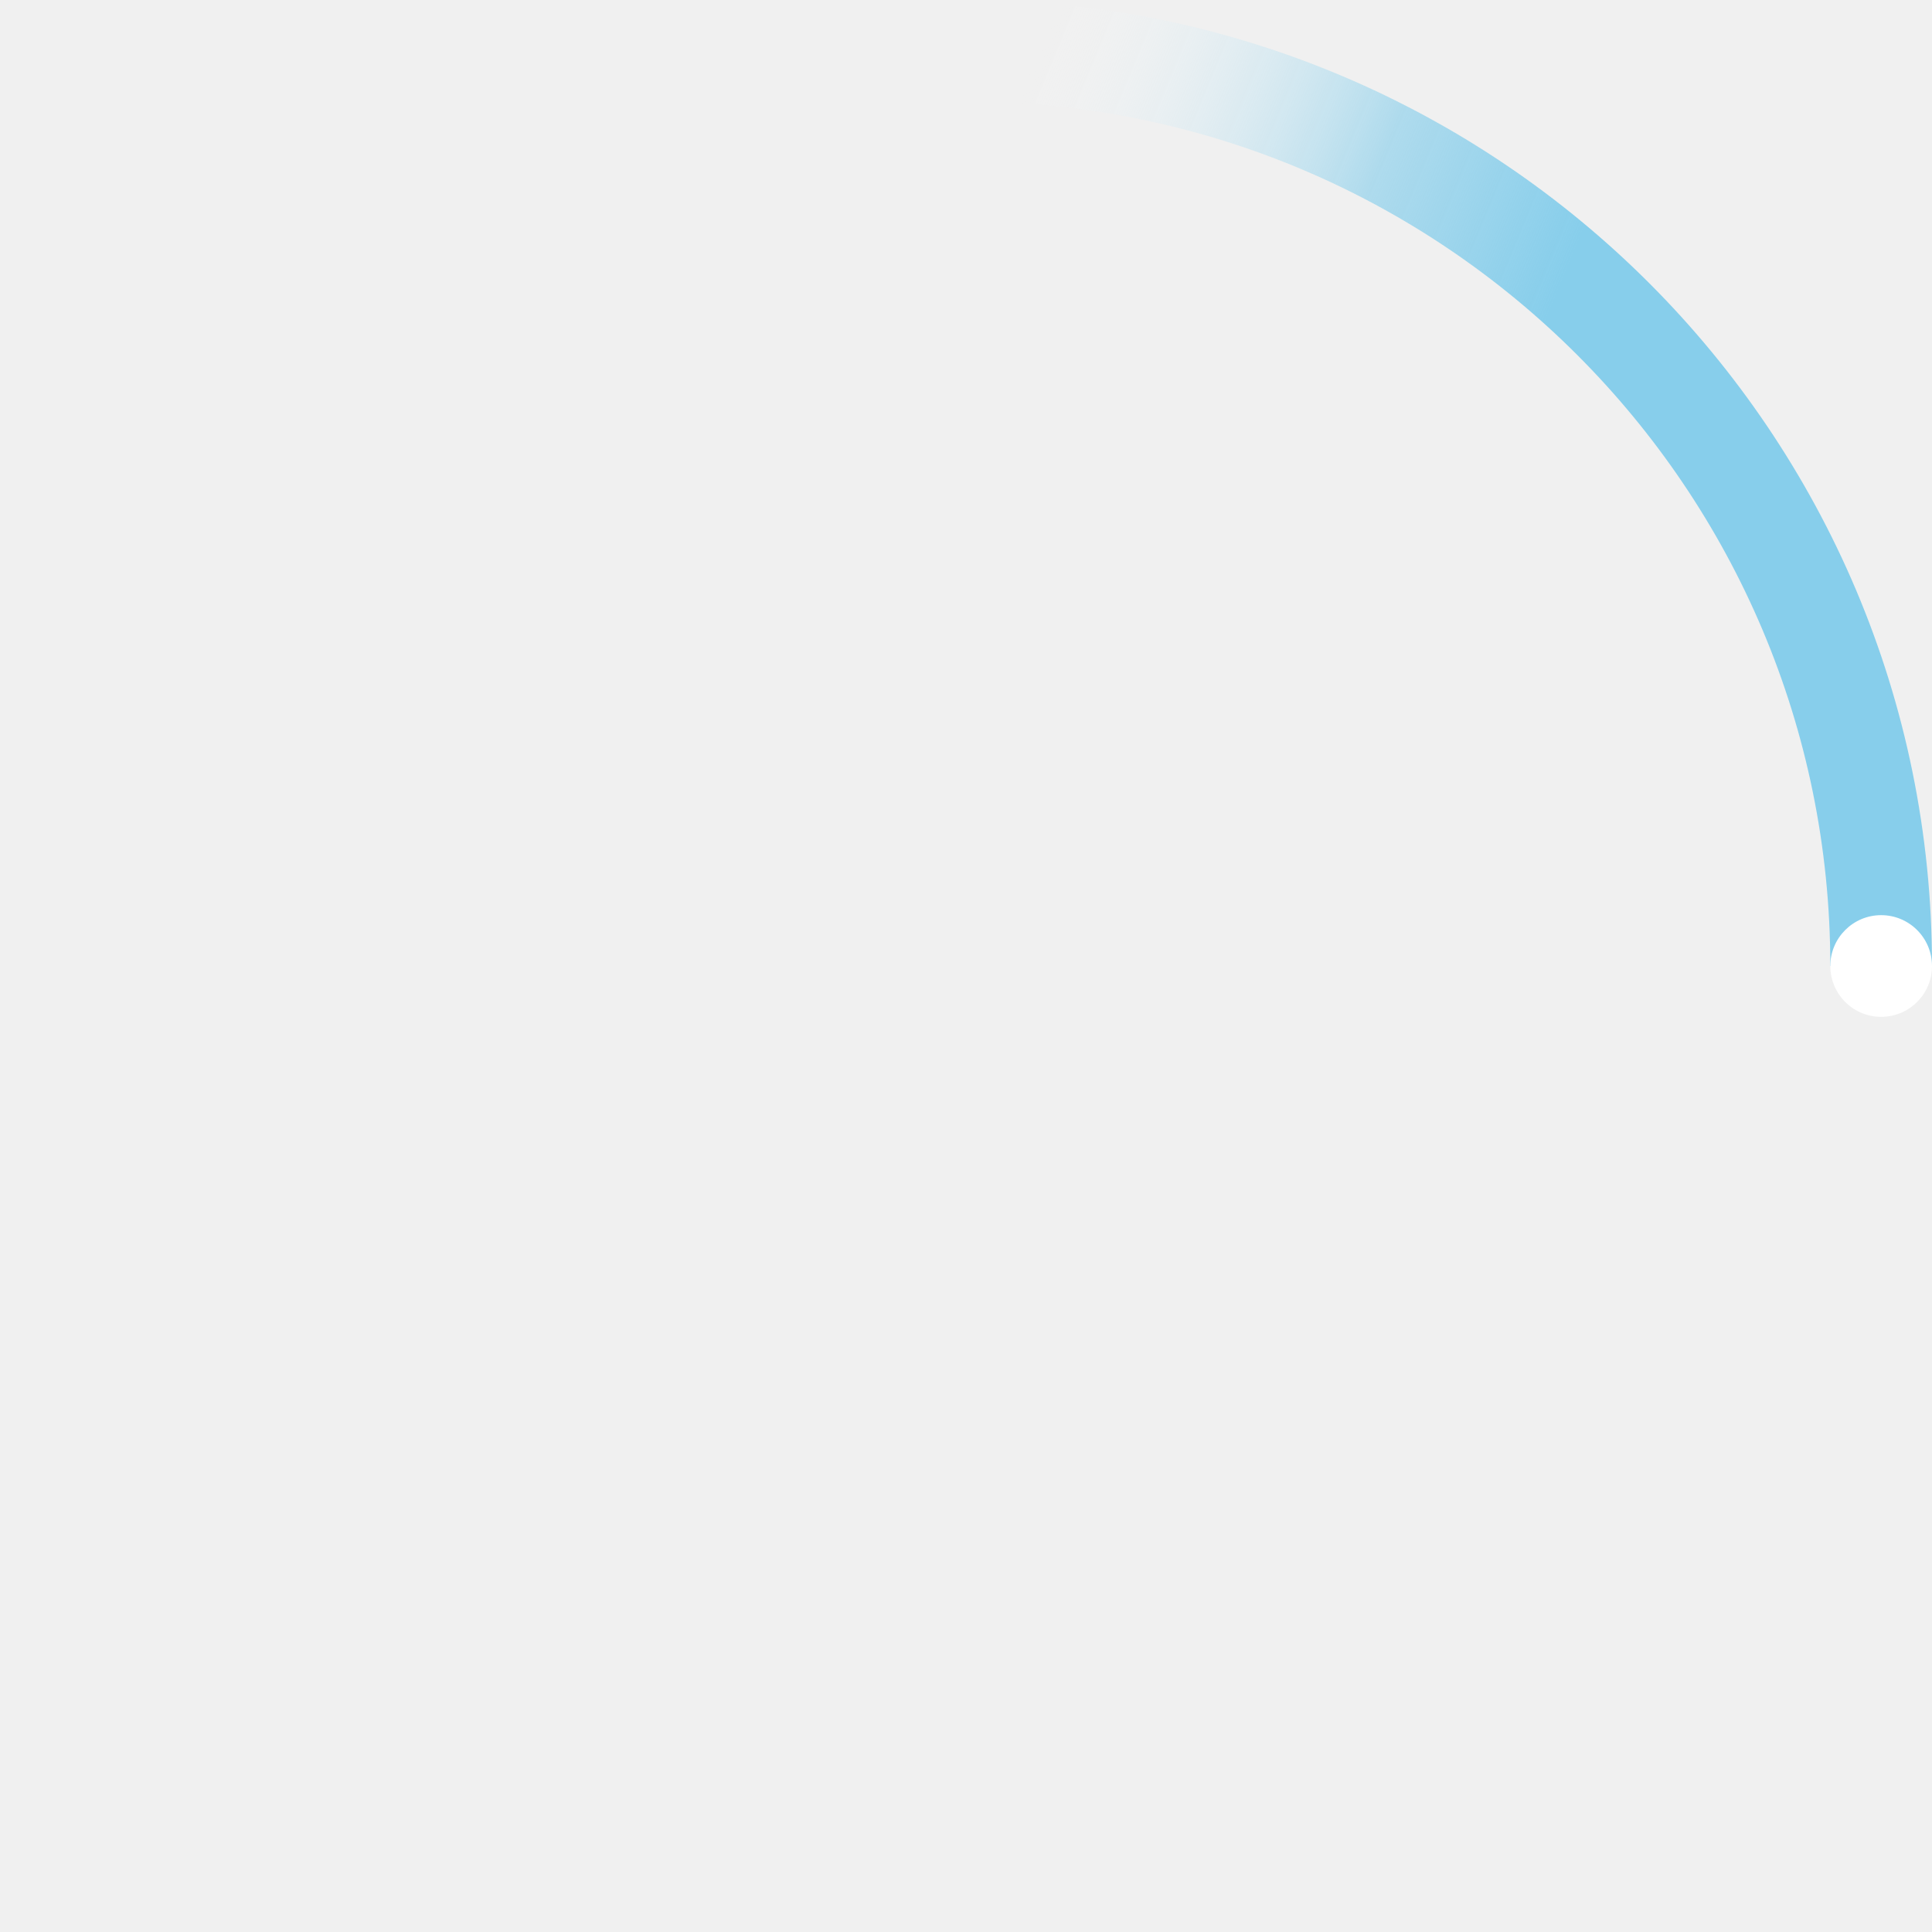
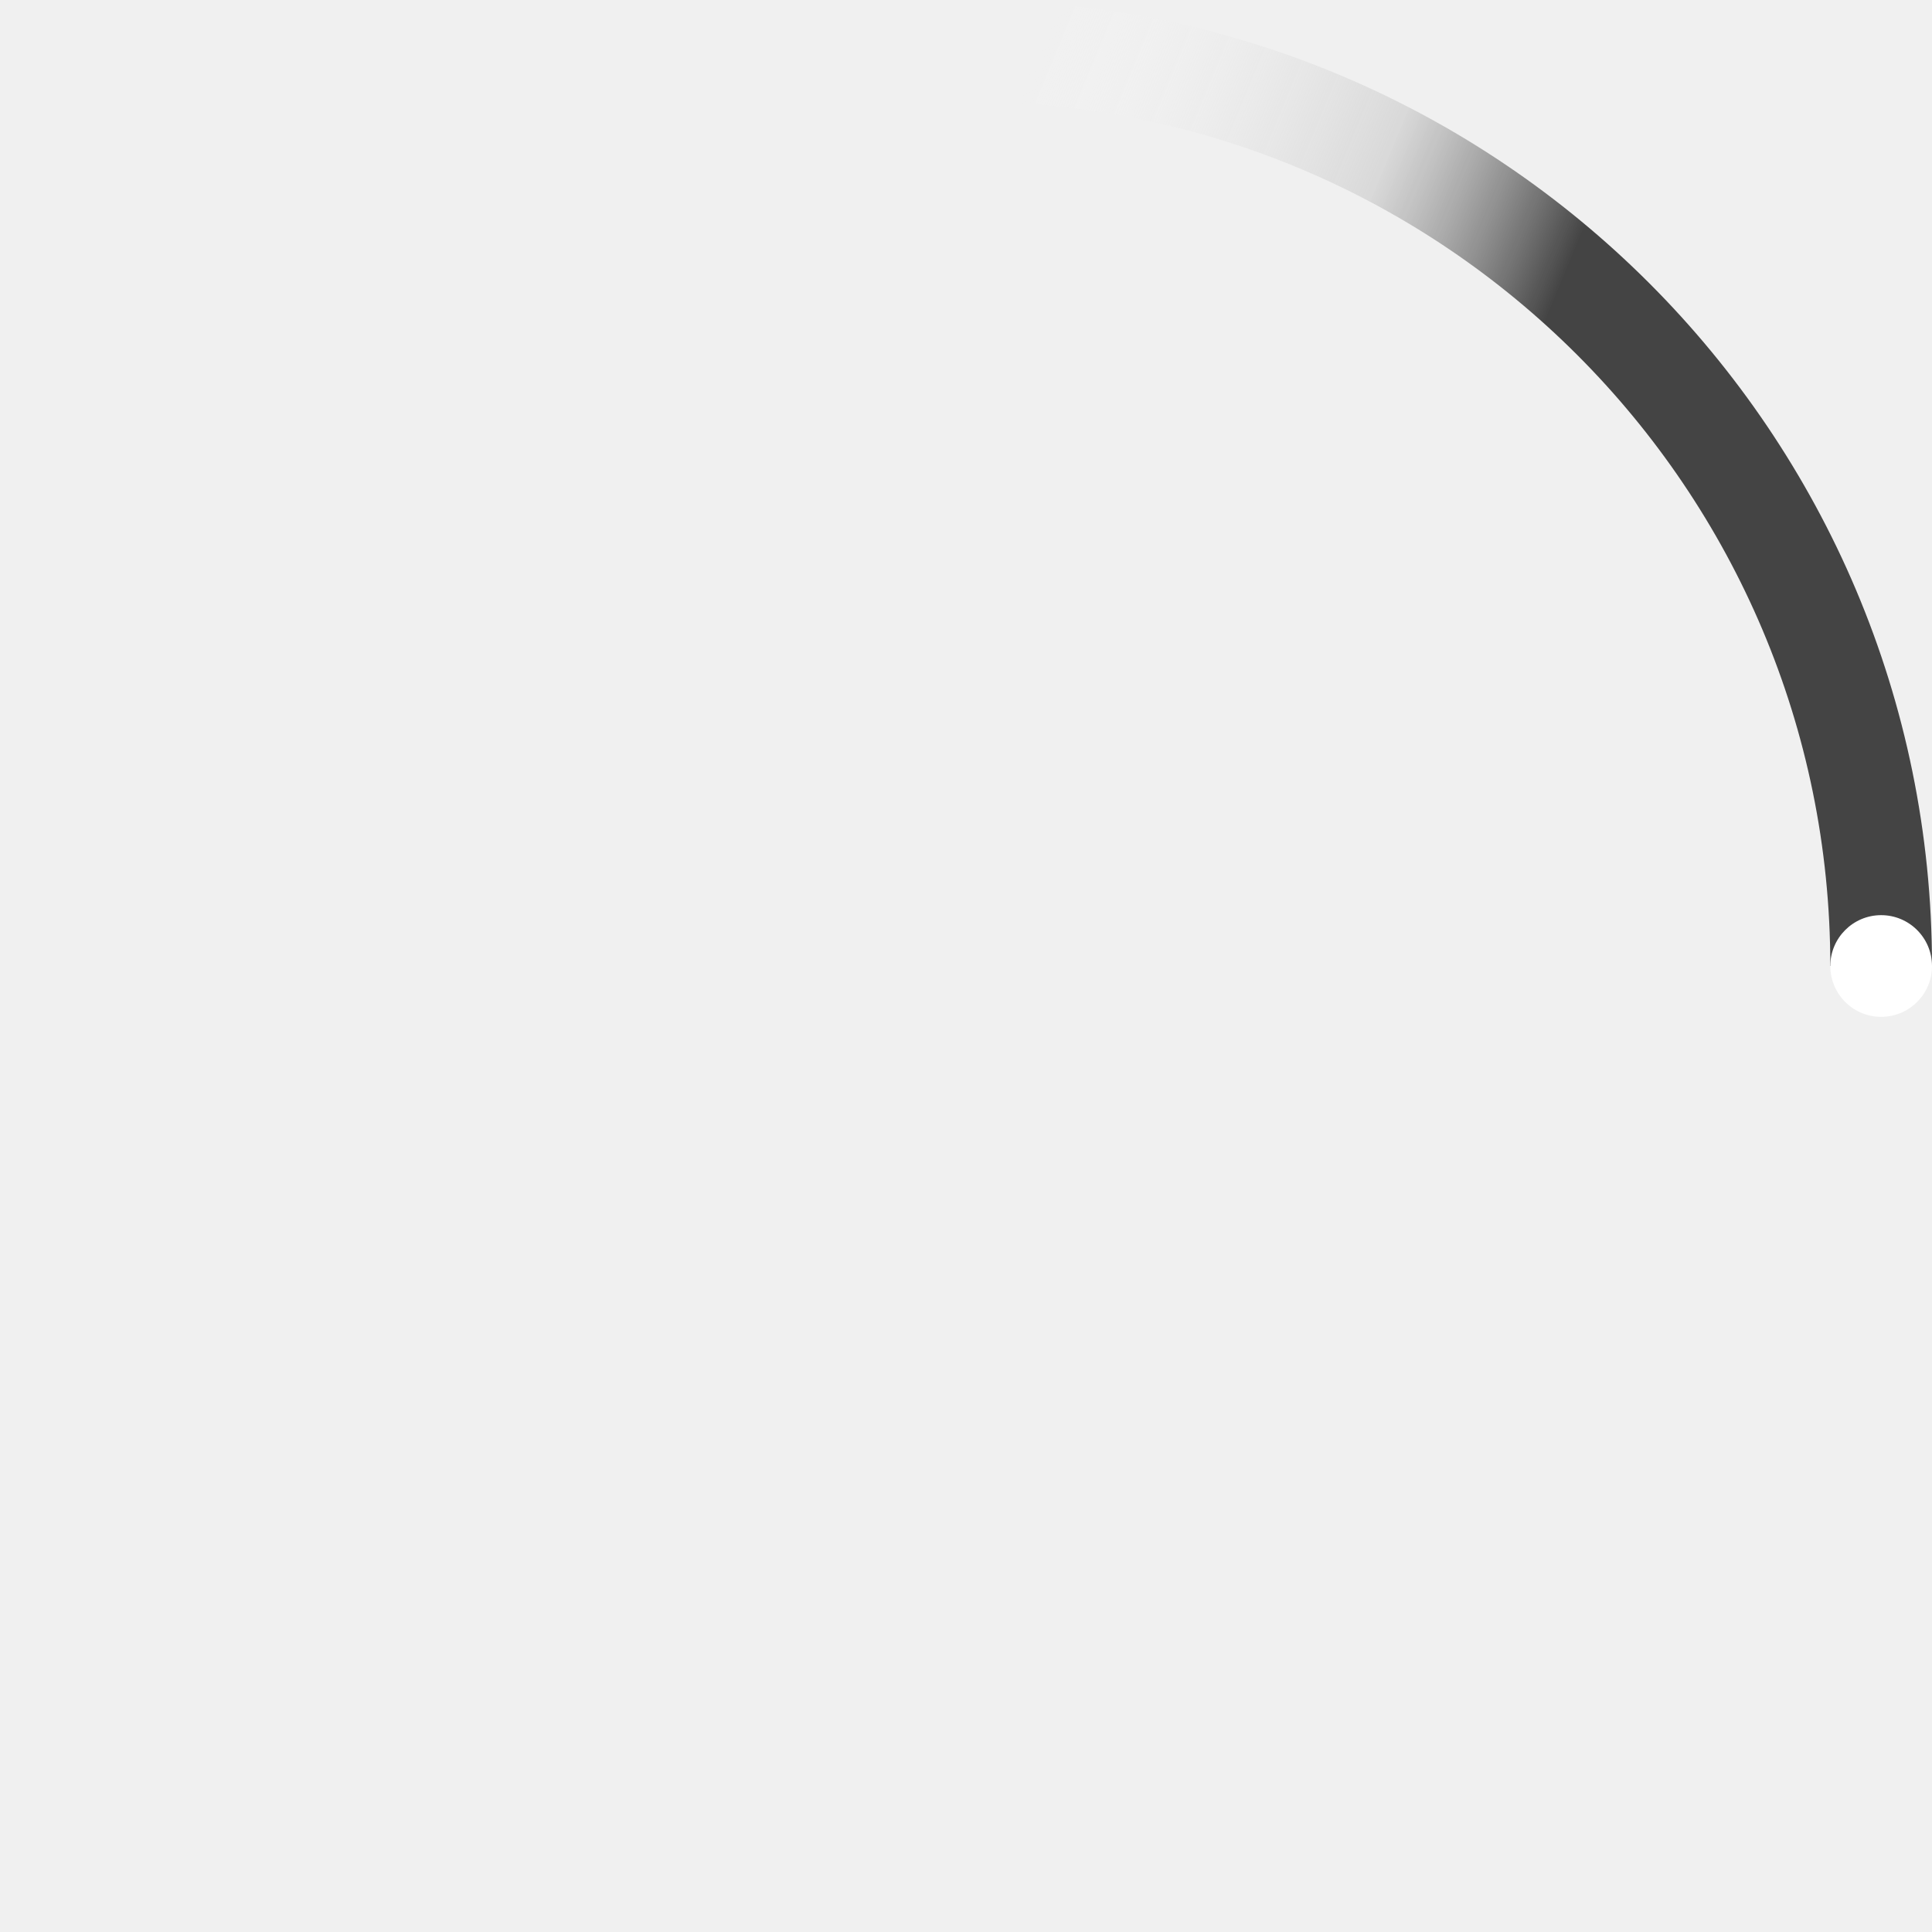
<svg xmlns="http://www.w3.org/2000/svg" width="38" height="38" viewBox="0 0 38 38">
  <defs>
    <linearGradient x1="8.042%" y1="0%" x2="65.682%" y2="23.865%" id="a">
      <stop stop-color="#fff" stop-opacity="0" offset="0%" />
-       <stop stop-color="skyblue" stop-opacity=".631" offset="63.146%" />
-       <stop stop-color="skyblue" offset="100%" />
+       <stop stop-color="#ccc" stop-opacity=".631" offset="63.146%" />
+       <stop stop-color="#444" offset="100%" />
    </linearGradient>
  </defs>
  <g fill="none" fill-rule="evenodd">
    <g transform="translate(1 1)">
      <path d="M36 18c0-9.94-8.06-18-18-18" id="Oval-2" stroke="url(#a)" stroke-width="2">
        <animateTransform attributeName="transform" type="rotate" from="0 18 18" to="360 18 18" dur="0.9s" repeatCount="indefinite" />
      </path>
      <circle fill="#fff" cx="36" cy="18" r="1">
        <animateTransform attributeName="transform" type="rotate" from="0 18 18" to="360 18 18" dur="0.9s" repeatCount="indefinite" />
      </circle>
    </g>
  </g>
</svg>
